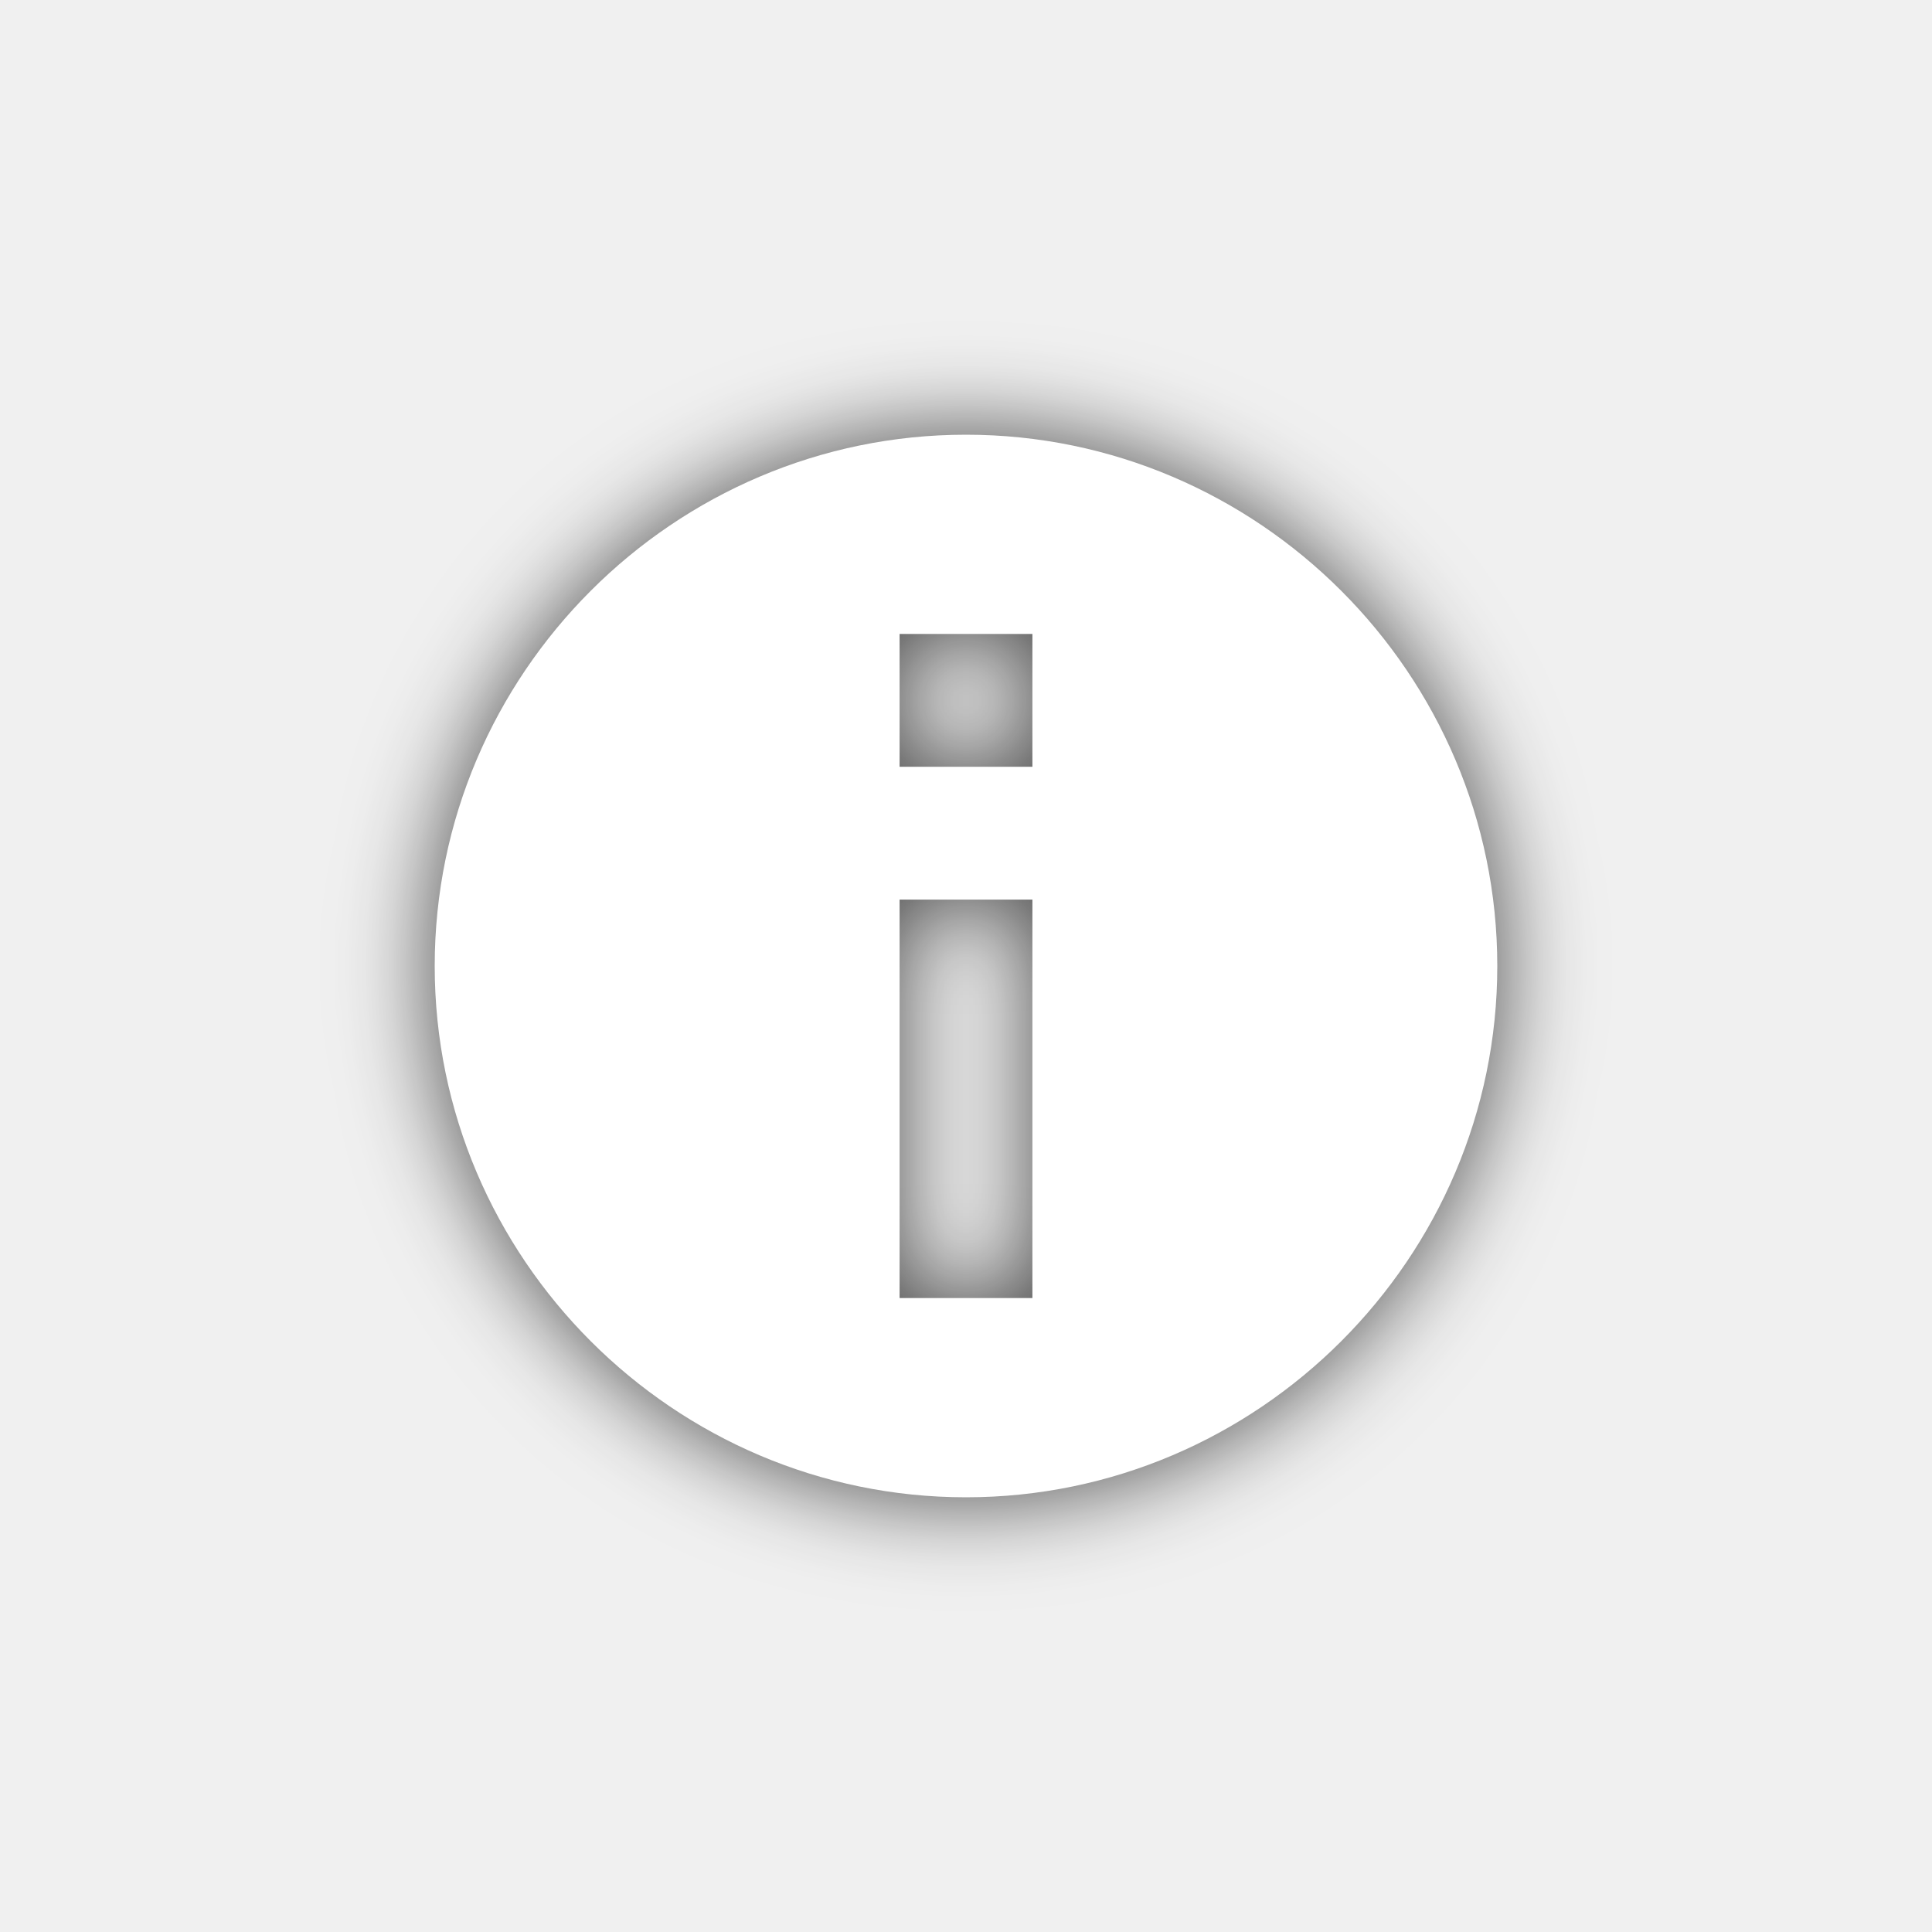
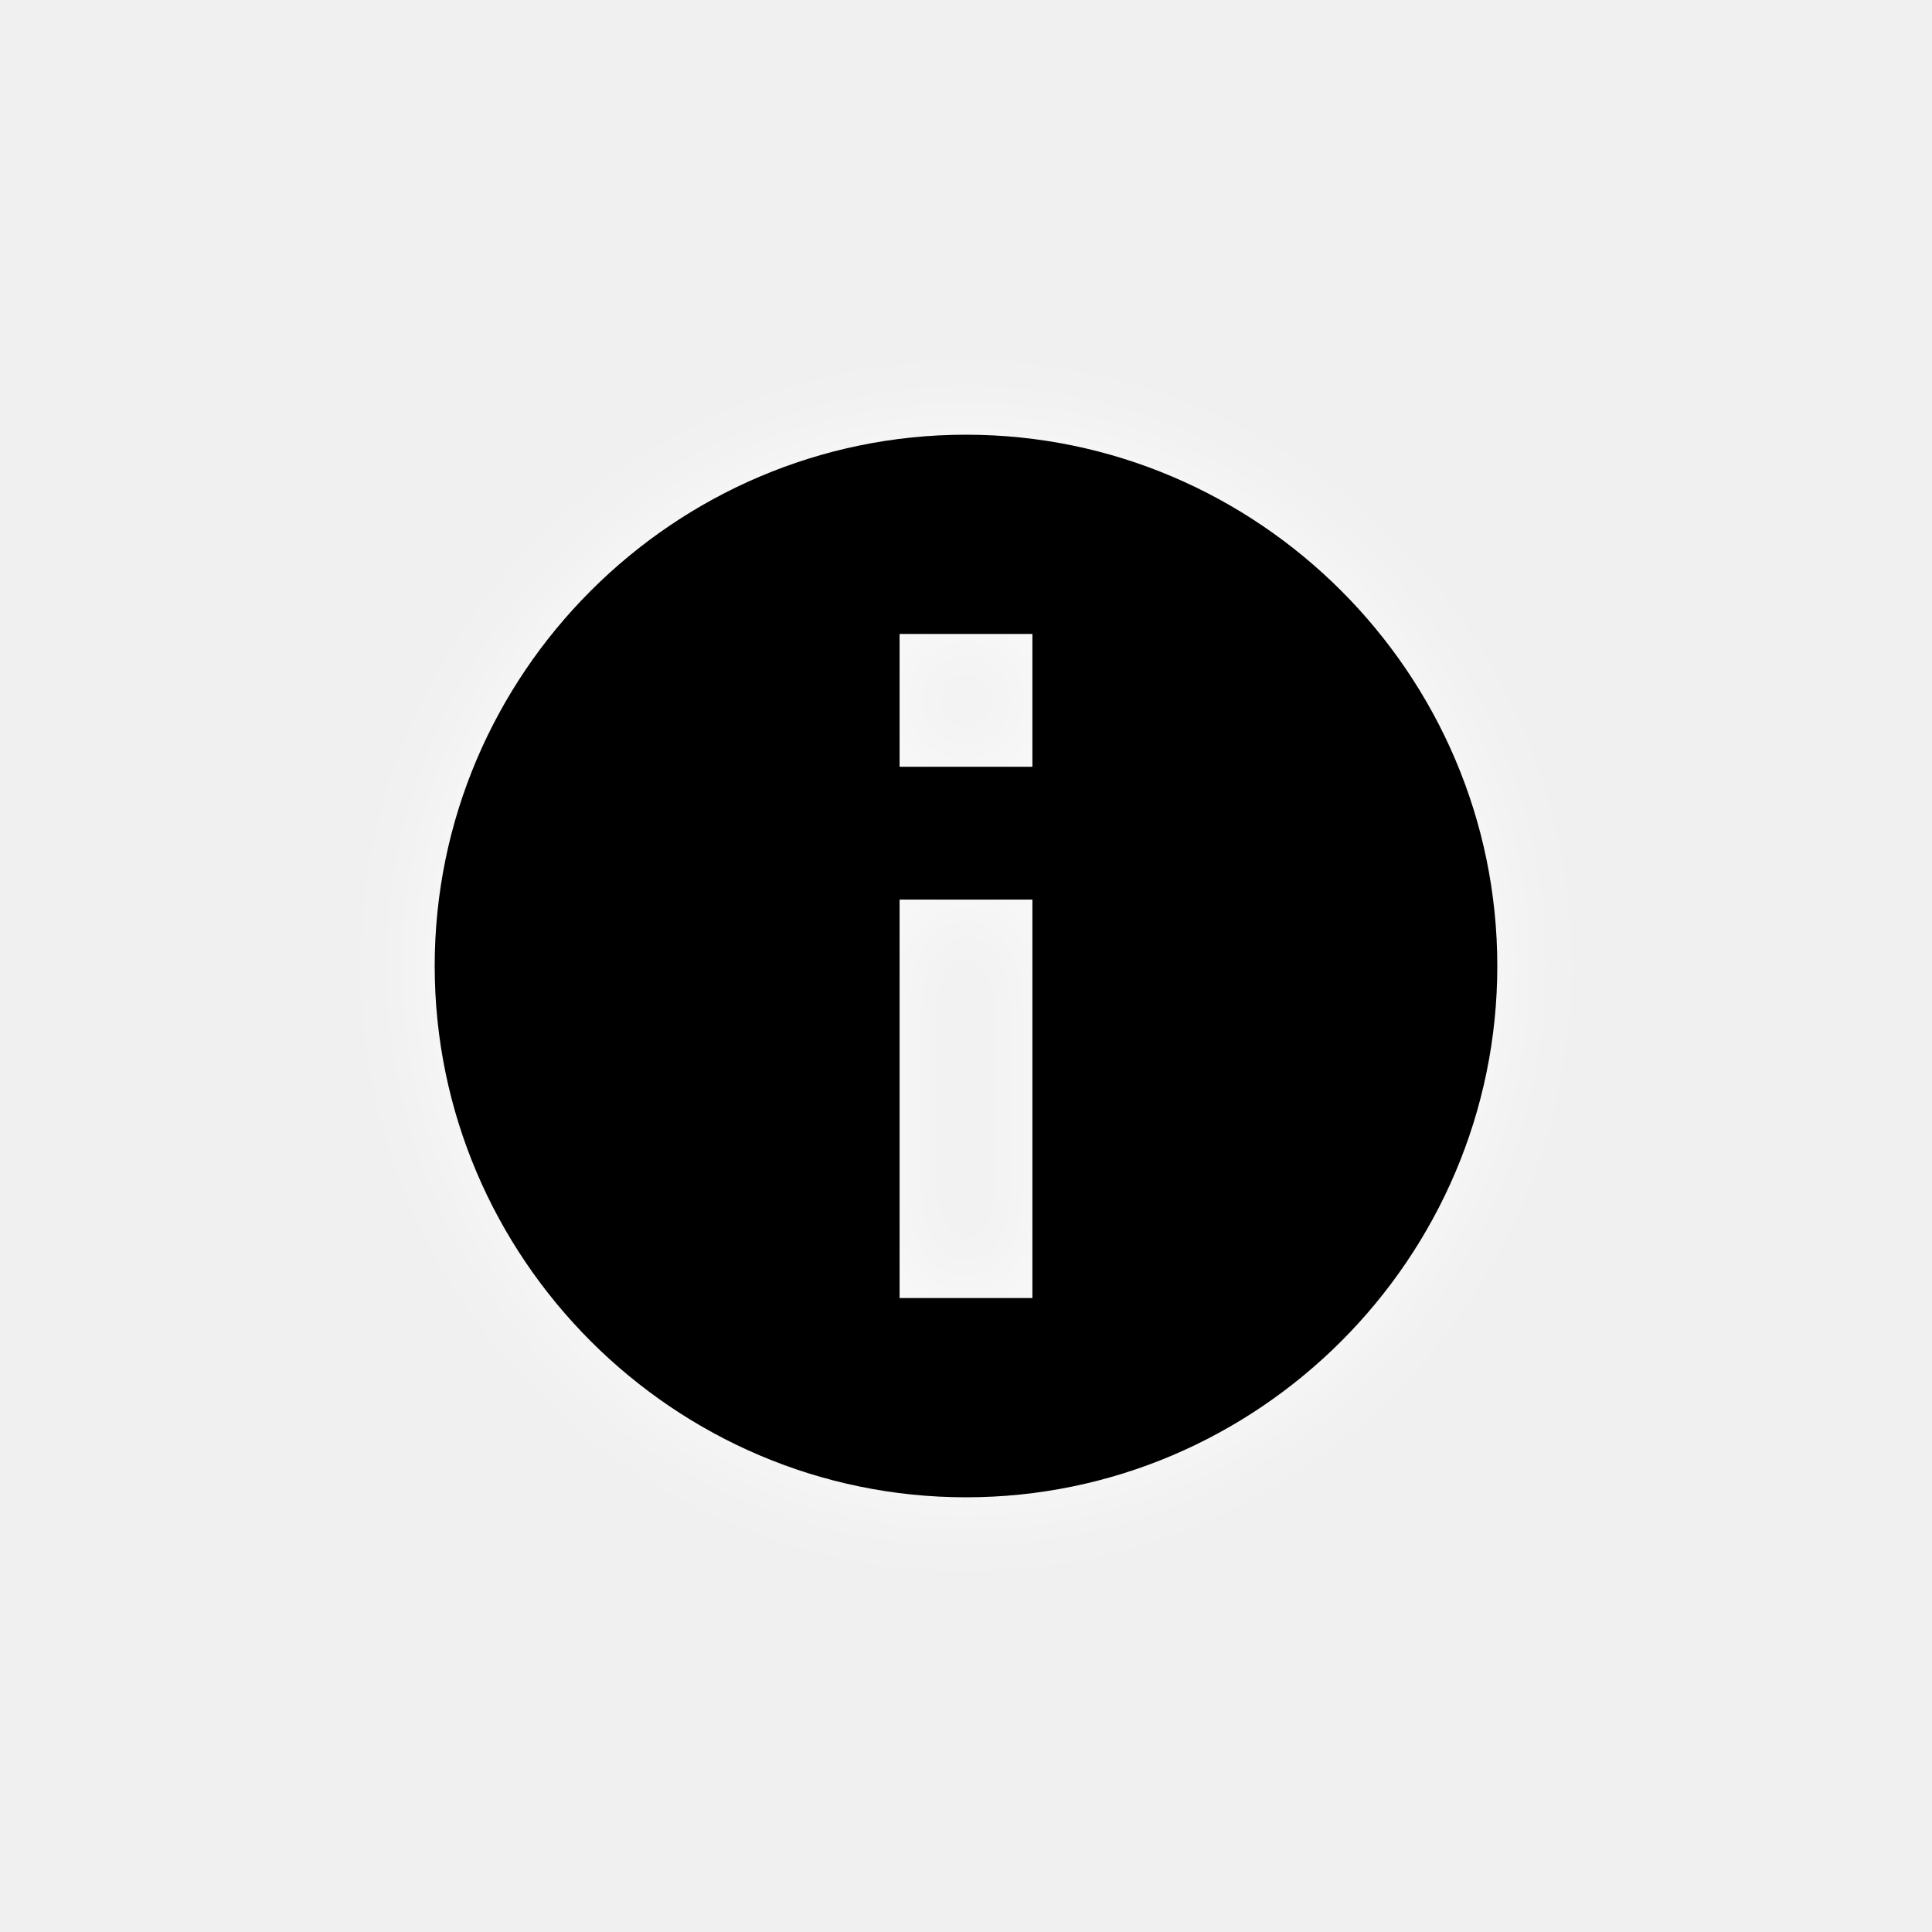
<svg xmlns="http://www.w3.org/2000/svg" width="40" height="40" viewBox="0 0 40 40" fill="none">
  <g filter="url(#filter0_d)">
-     <path d="M20 9C13.95 9 9 13.95 9 20C9 26.05 13.95 31 20 31C26.05 31 31 26.05 31 20C31 13.95 26.05 9 20 9ZM21.375 26.875H18.625V18.625H21.375V26.875ZM21.375 15.875H18.625V13.125H21.375V15.875Z" fill="white" />
+     <path d="M20 9C13.95 9 9 13.95 9 20C9 26.05 13.95 31 20 31C26.05 31 31 26.05 31 20C31 13.95 26.05 9 20 9ZM21.375 26.875H18.625V18.625H21.375V26.875ZM21.375 15.875H18.625V13.125H21.375V15.875Z" fill="black" />
  </g>
  <defs>
    <filter id="filter0_d" x="-2" y="-2" width="44" height="44" filterUnits="userSpaceOnUse" color-interpolation-filters="sRGB">
      <feFlood flood-opacity="0" result="BackgroundImageFix" />
      <feColorMatrix in="SourceAlpha" type="matrix" values="0 0 0 0 0 0 0 0 0 0 0 0 0 0 0 0 0 0 127 0" />
      <feOffset />
      <feGaussianBlur stdDeviation="1" />
-       <feColorMatrix type="matrix" values="0 0 0 0 0 0 0 0 0 0 0 0 0 0 0 0 0 0 0.7 0" />
+       <feColorMatrix type="matrix" values="0 0 0 0 1 0 0 0 0 1 0 0 0 0 1 0 0 0 0.7 0" />
      <feBlend mode="normal" in2="BackgroundImageFix" result="effect1_dropShadow" />
      <feBlend mode="normal" in="SourceGraphic" in2="effect1_dropShadow" result="shape" />
    </filter>
  </defs>
</svg>
